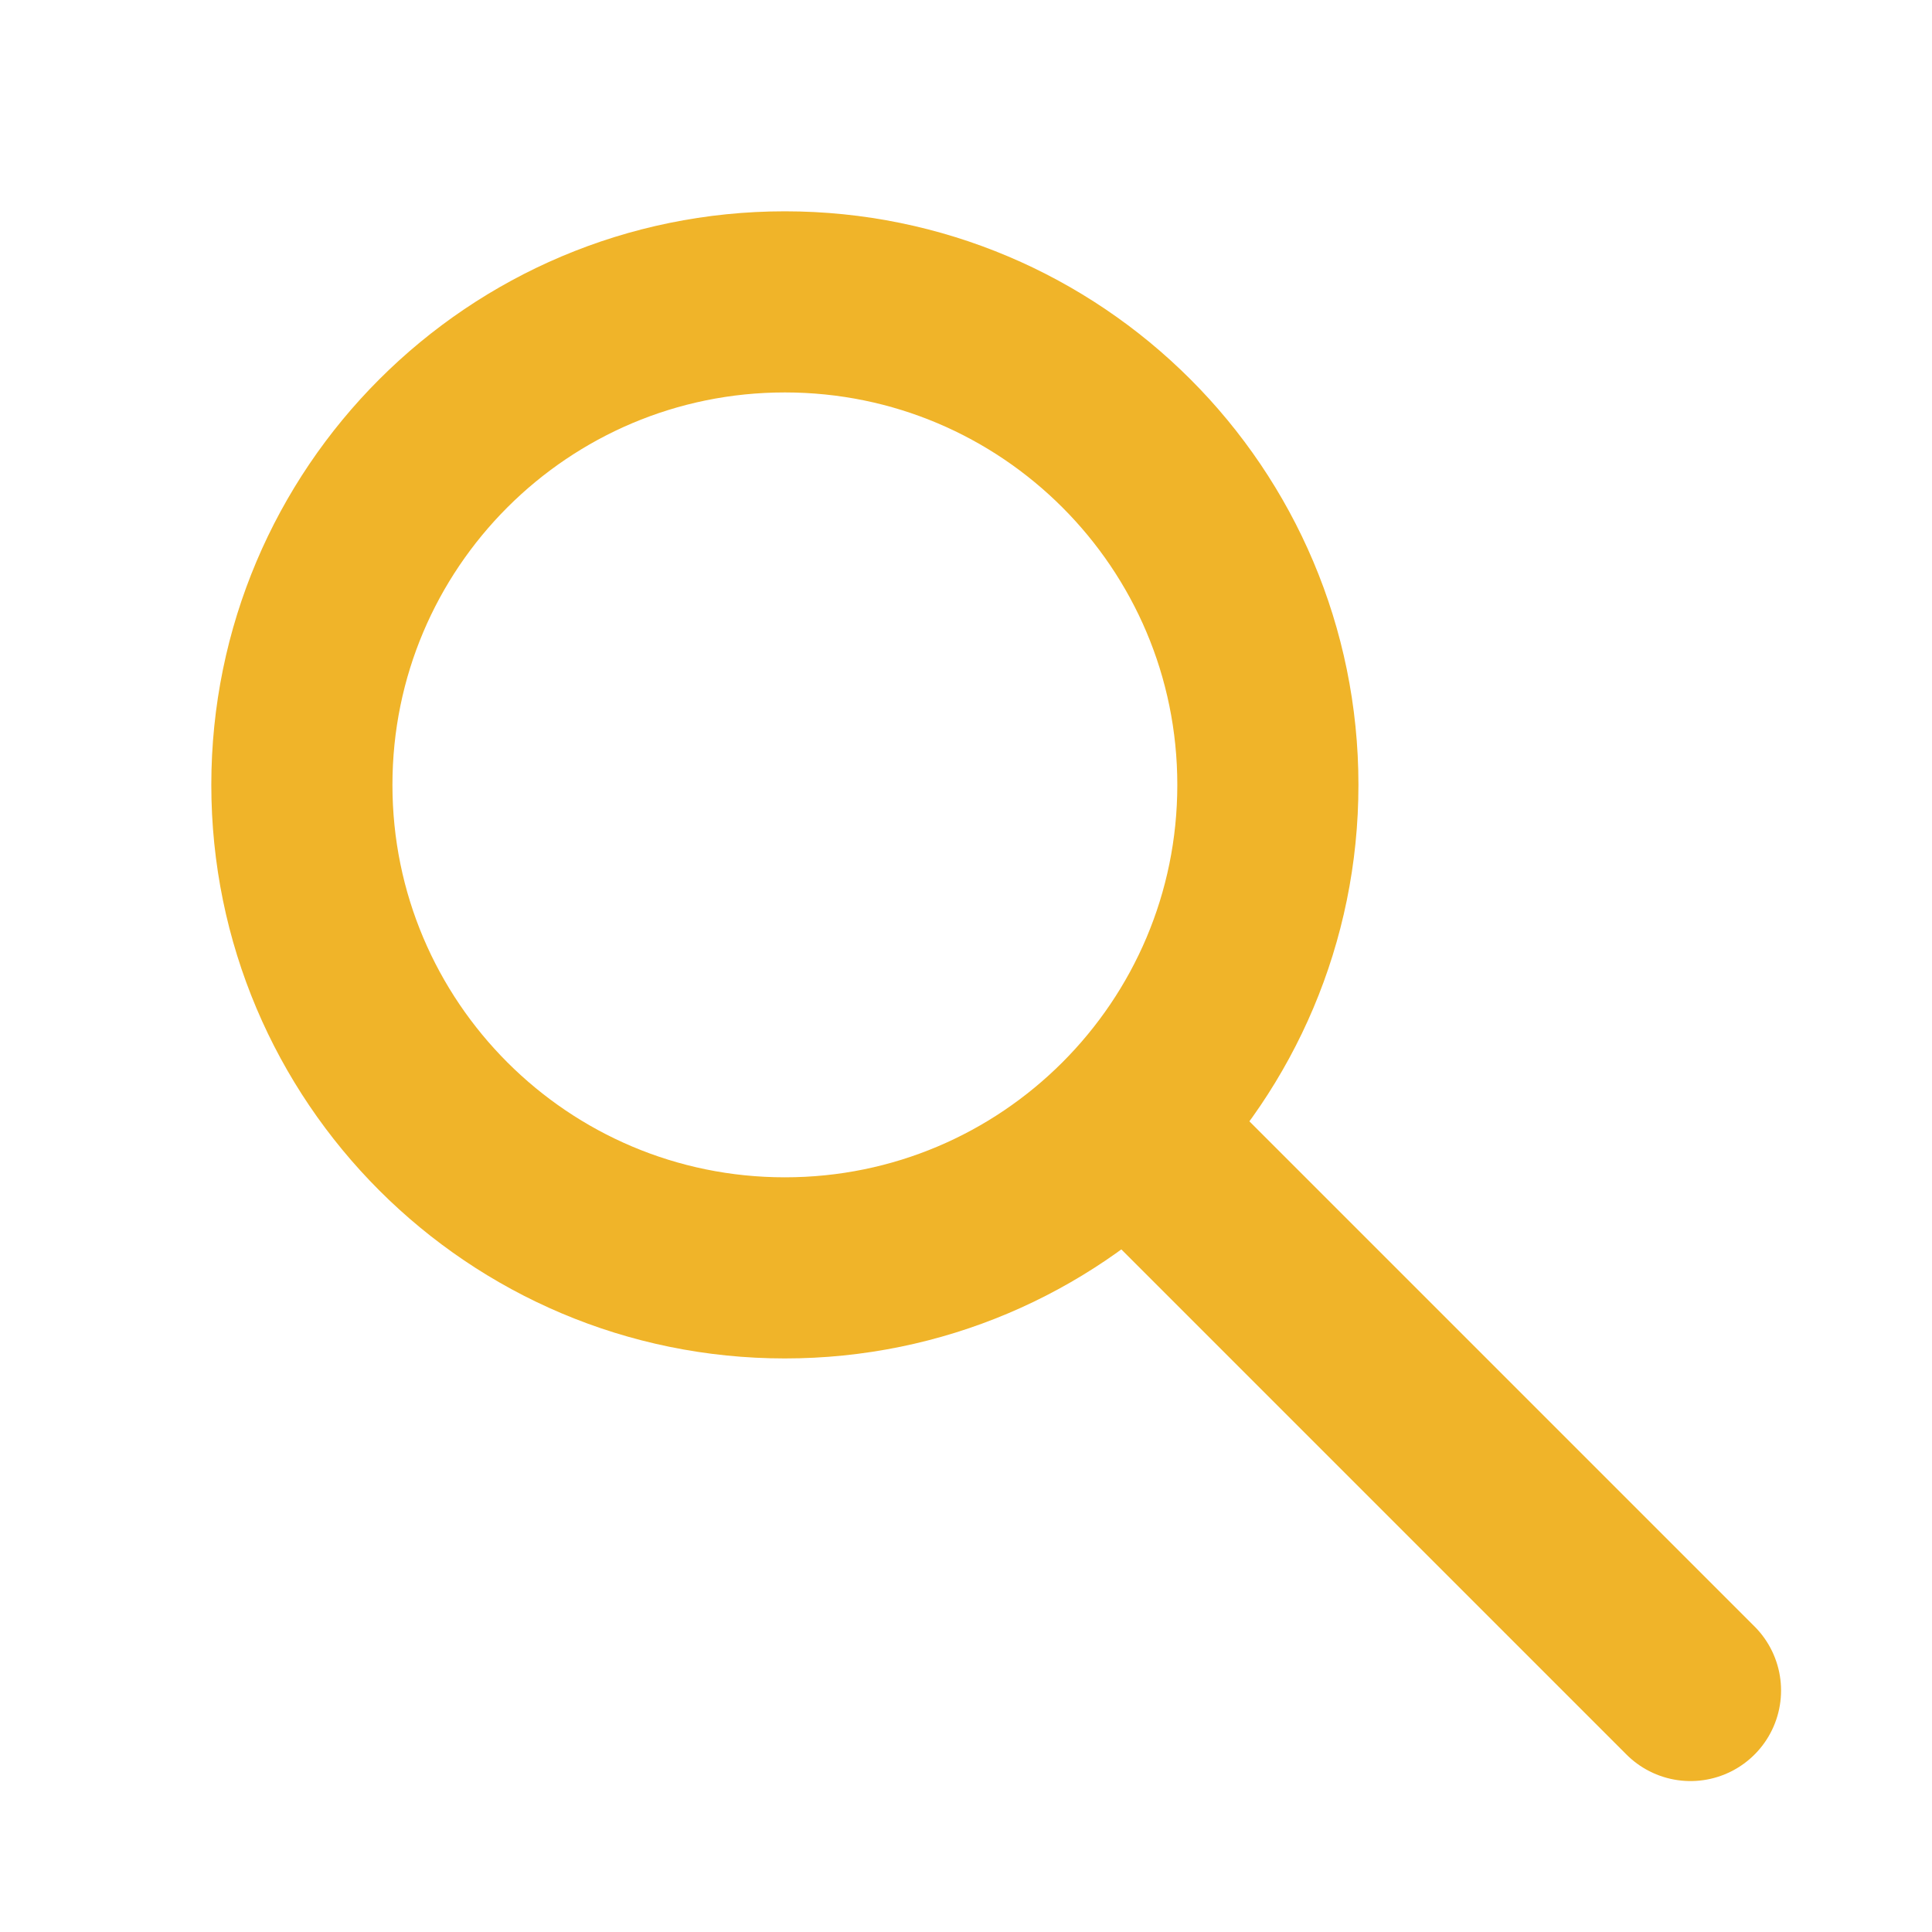
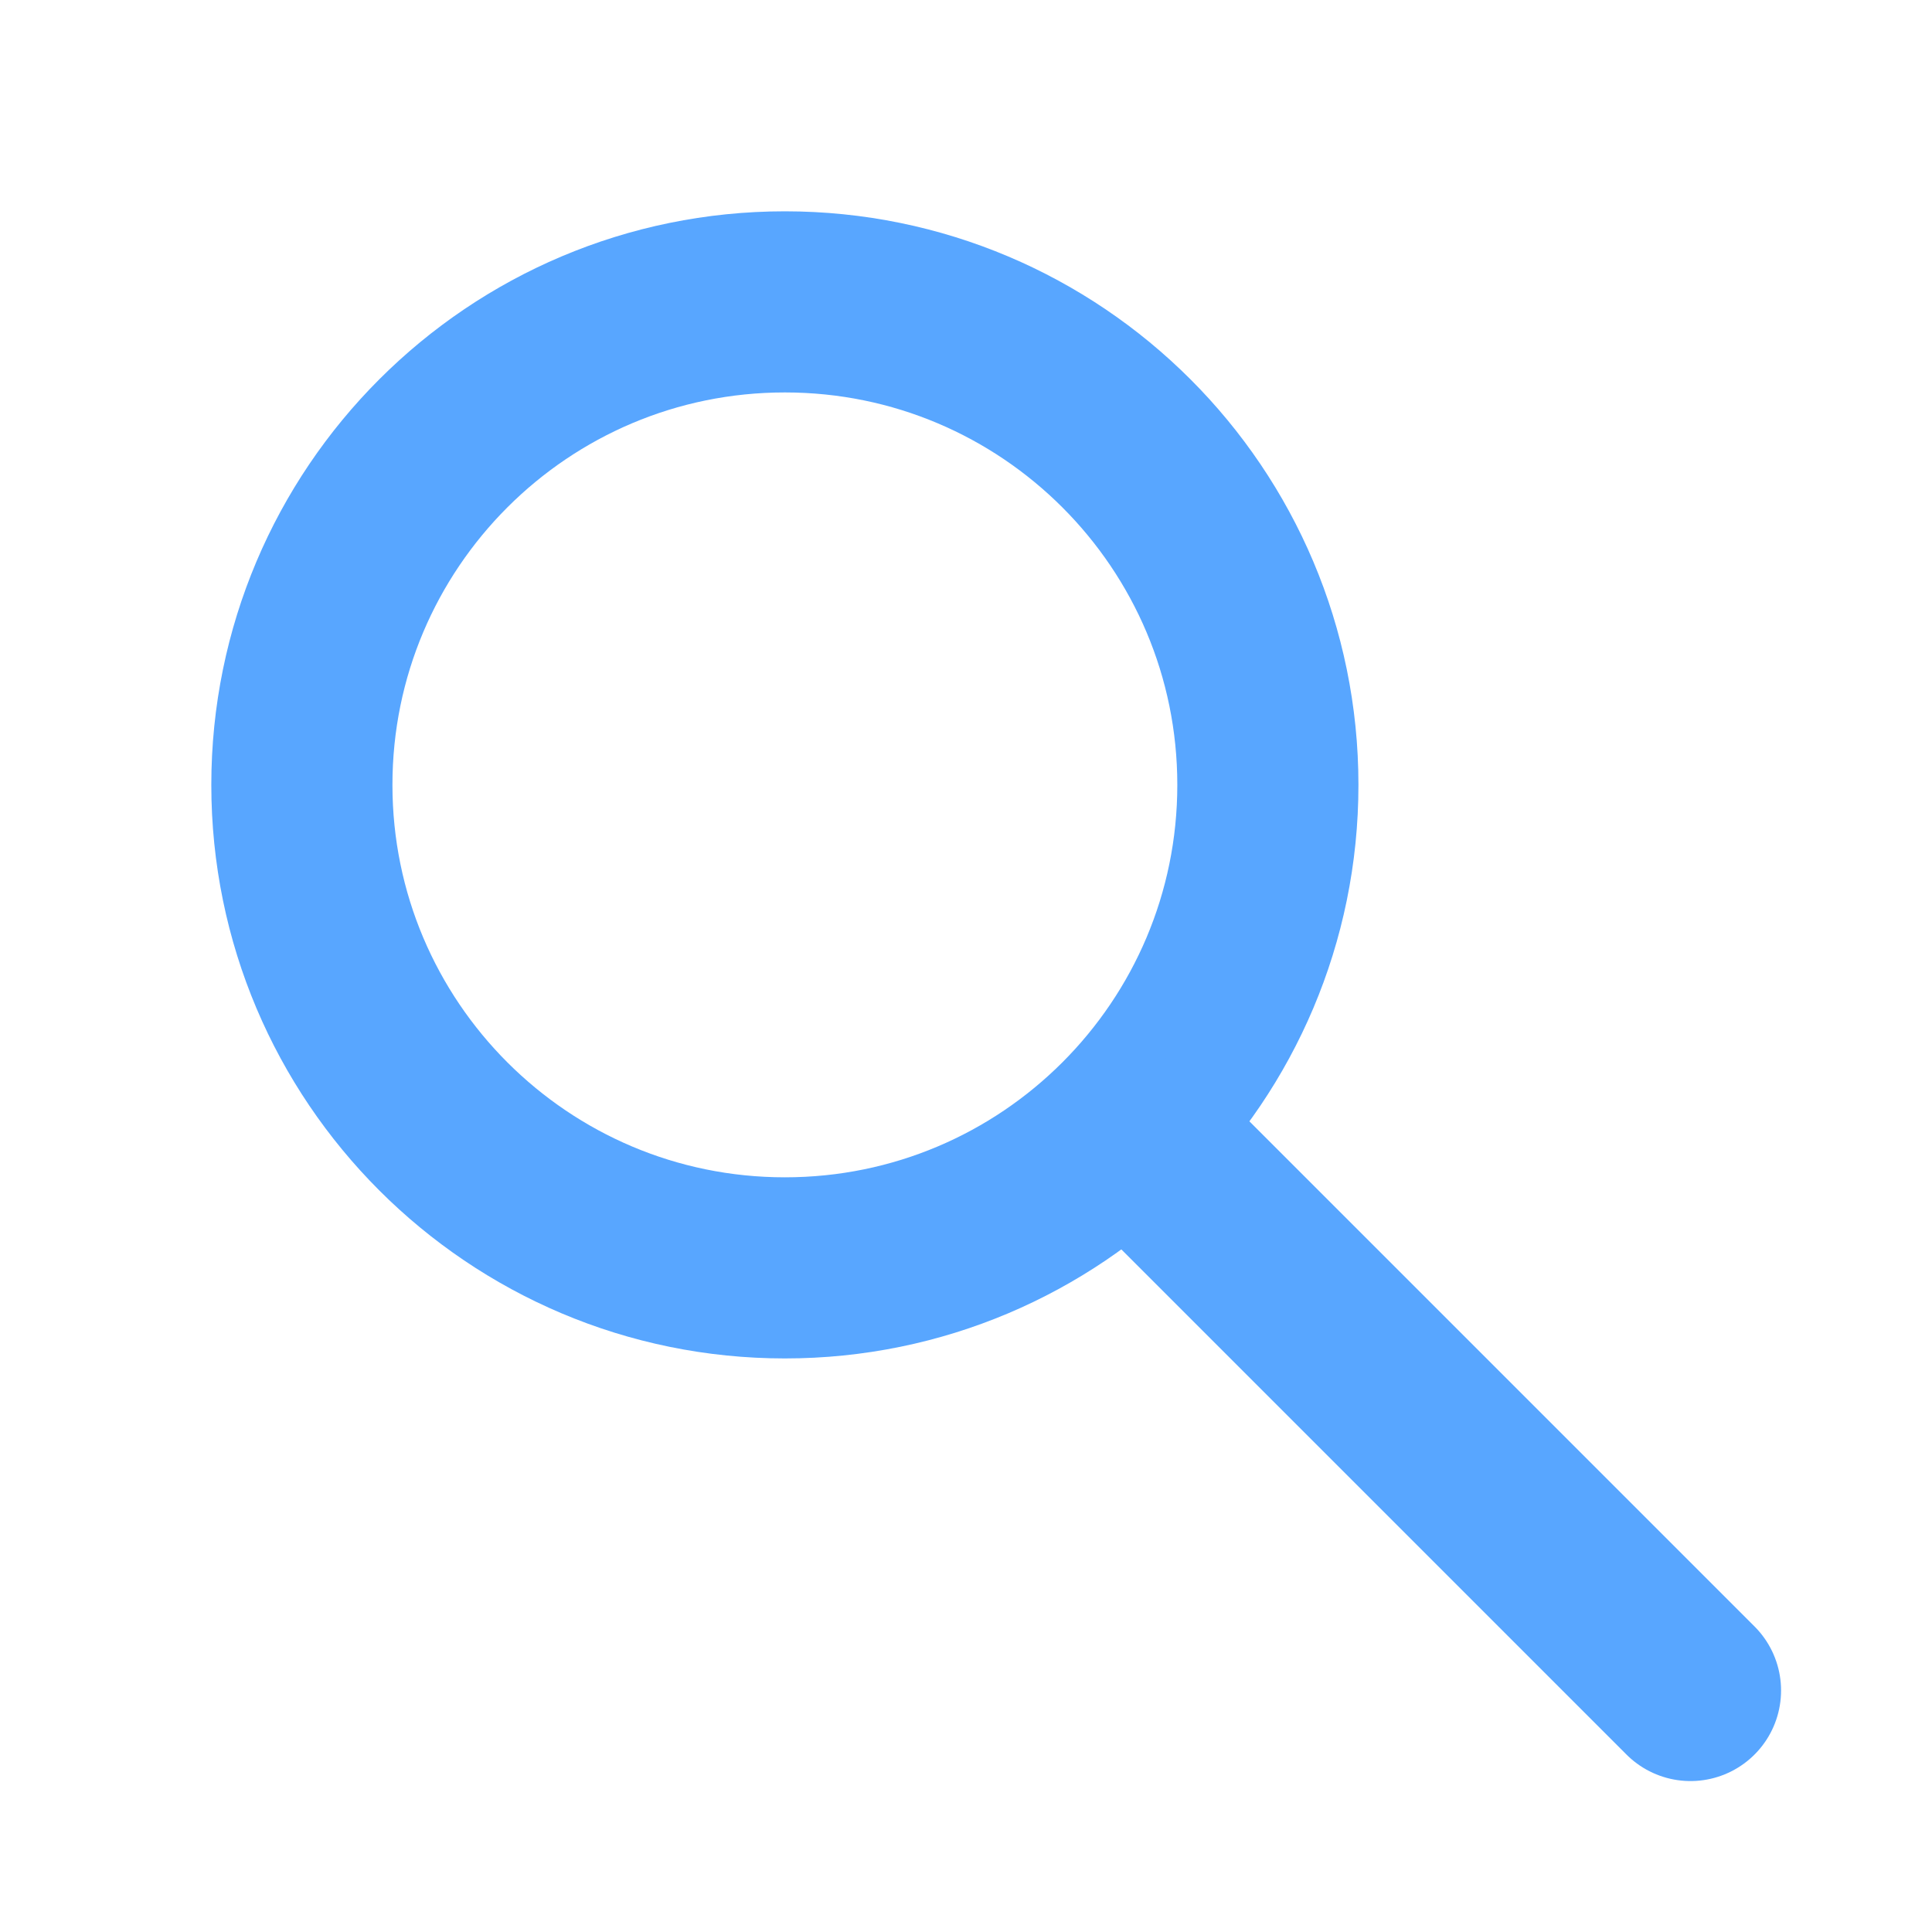
<svg xmlns="http://www.w3.org/2000/svg" viewBox="0 0 32 32">
-   <circle cx="13" cy="13" r="8" fill="none" stroke="#F0B429" stroke-width="3" />
-   <line x1="19" y1="19" x2="28" y2="28" stroke="#F0B429" stroke-width="3" stroke-linecap="round" />
+   <circle cx="13" cy="13" r="8" fill="none" stroke="#58A6FF" stroke-width="3" />
+   <line x1="19" y1="19" x2="28" y2="28" stroke="#58A6FF" stroke-width="3" stroke-linecap="round" />
</svg>
